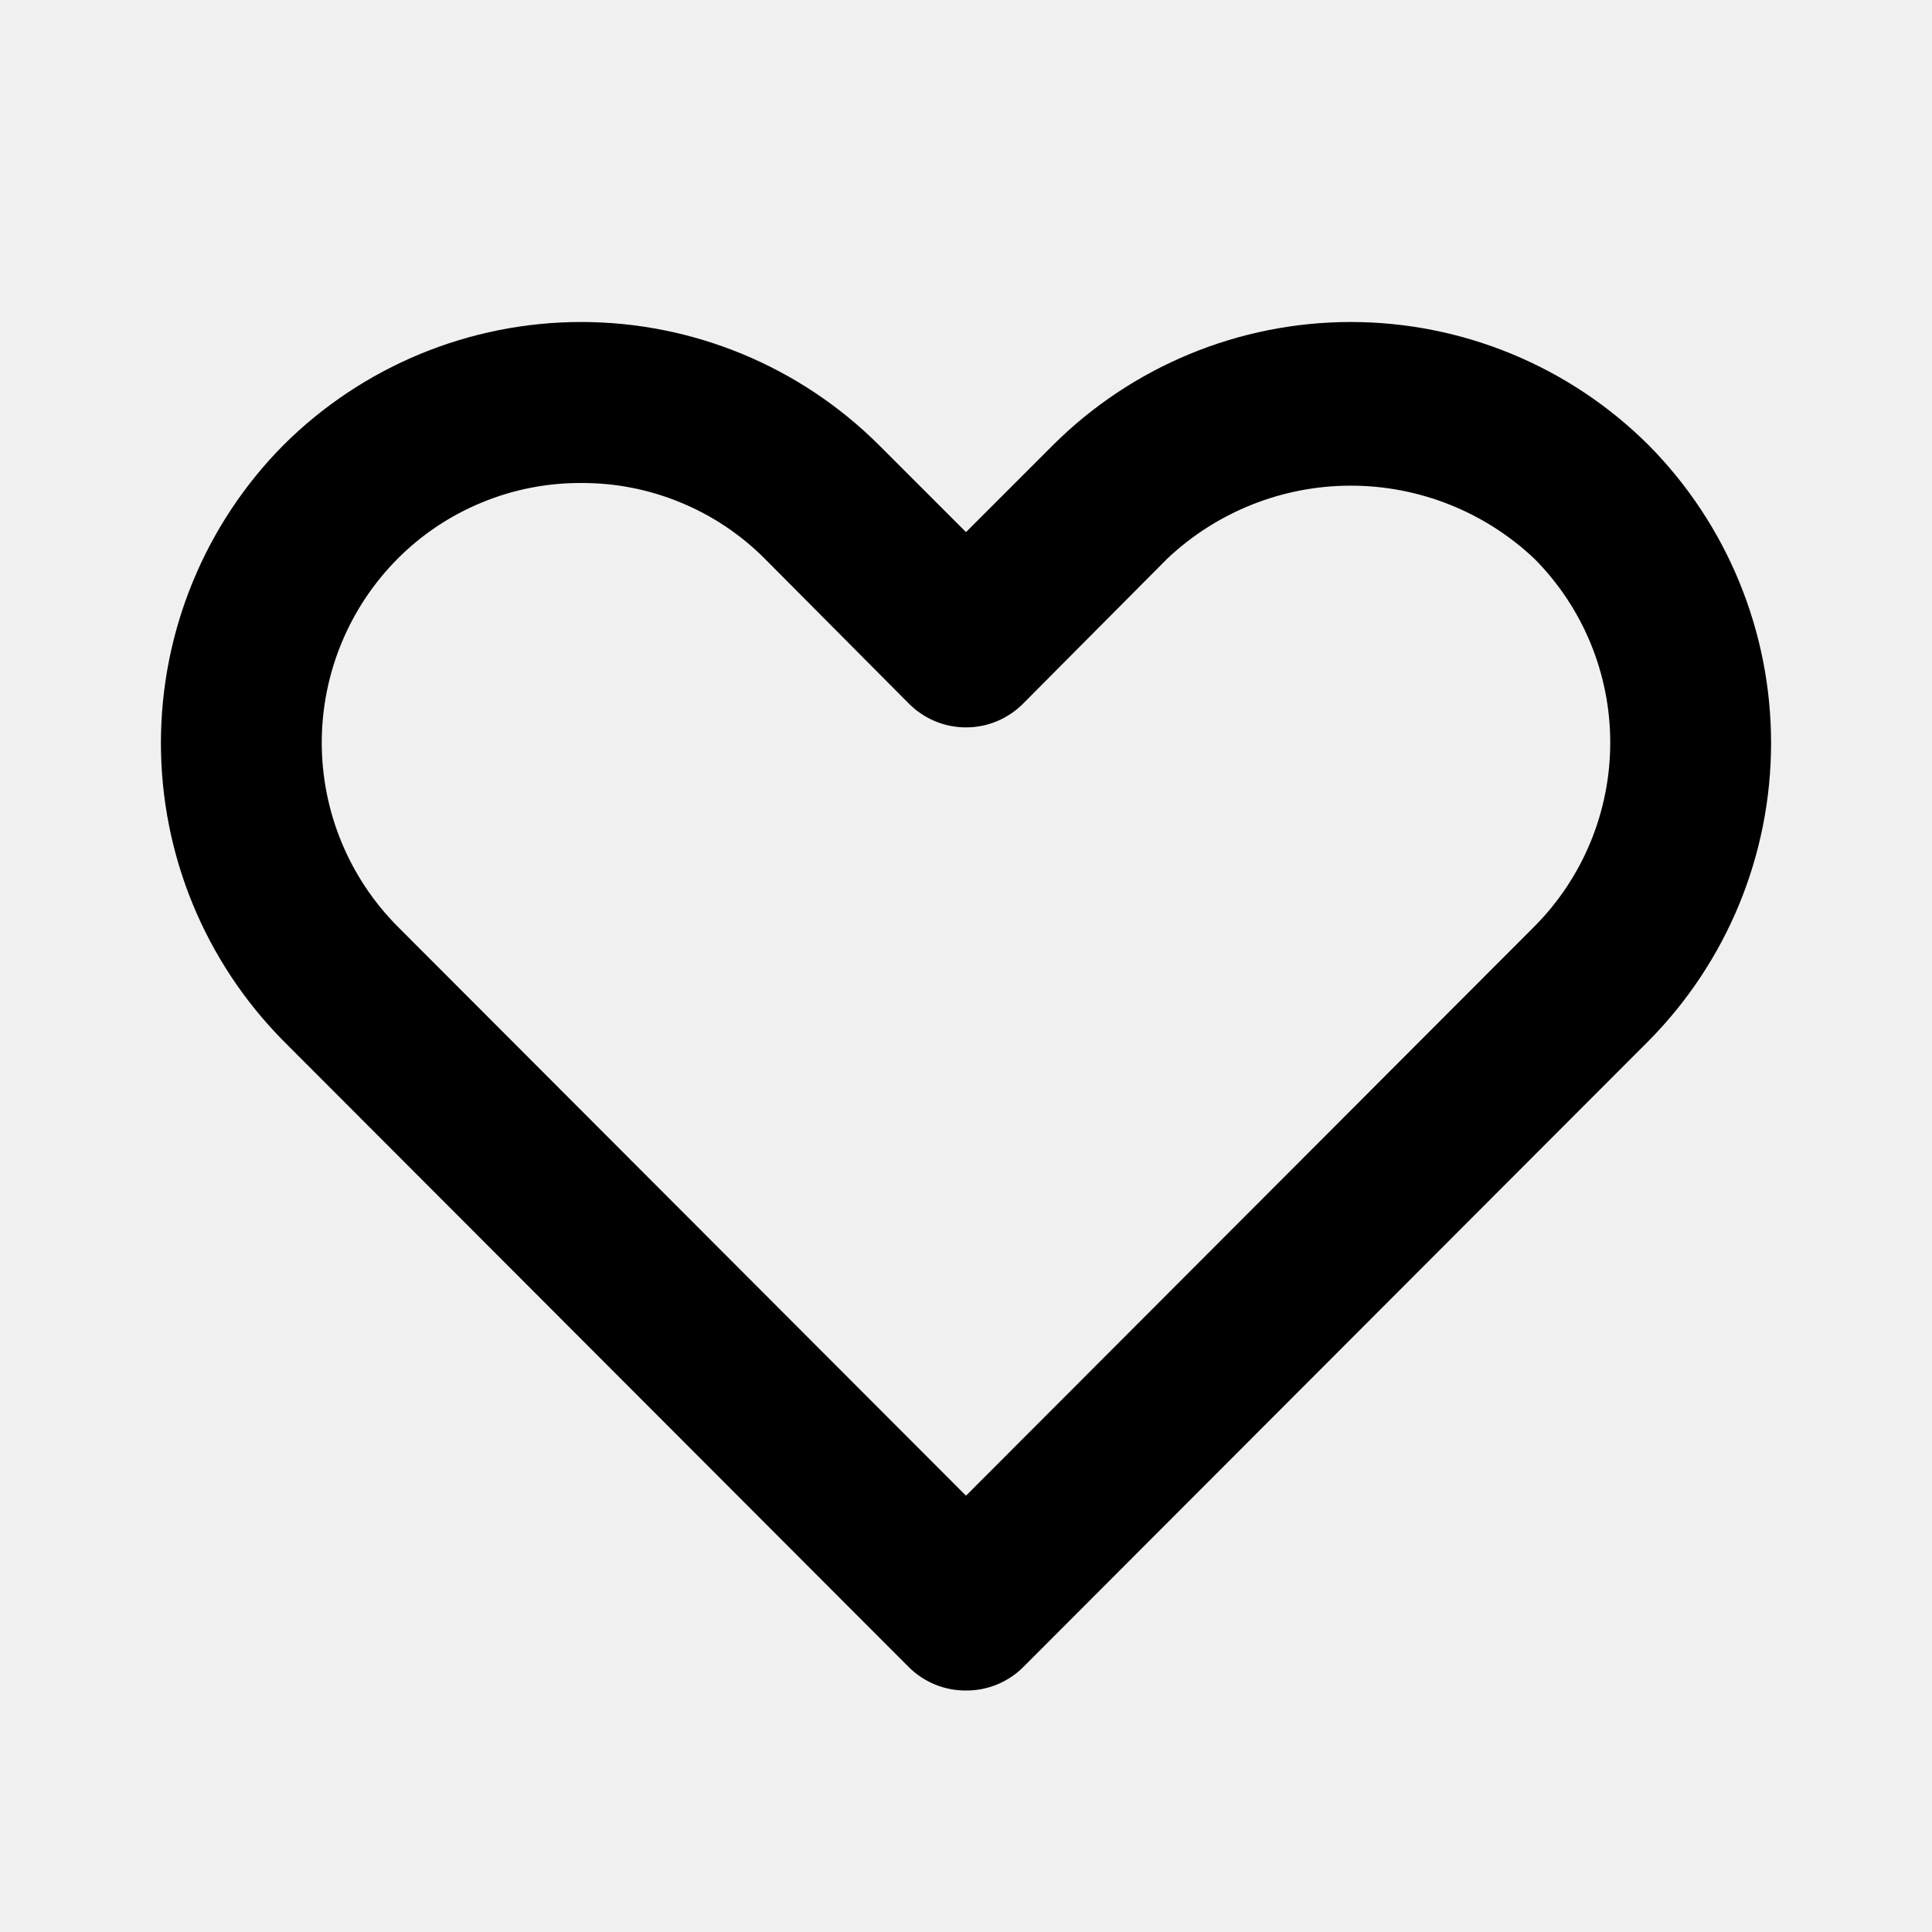
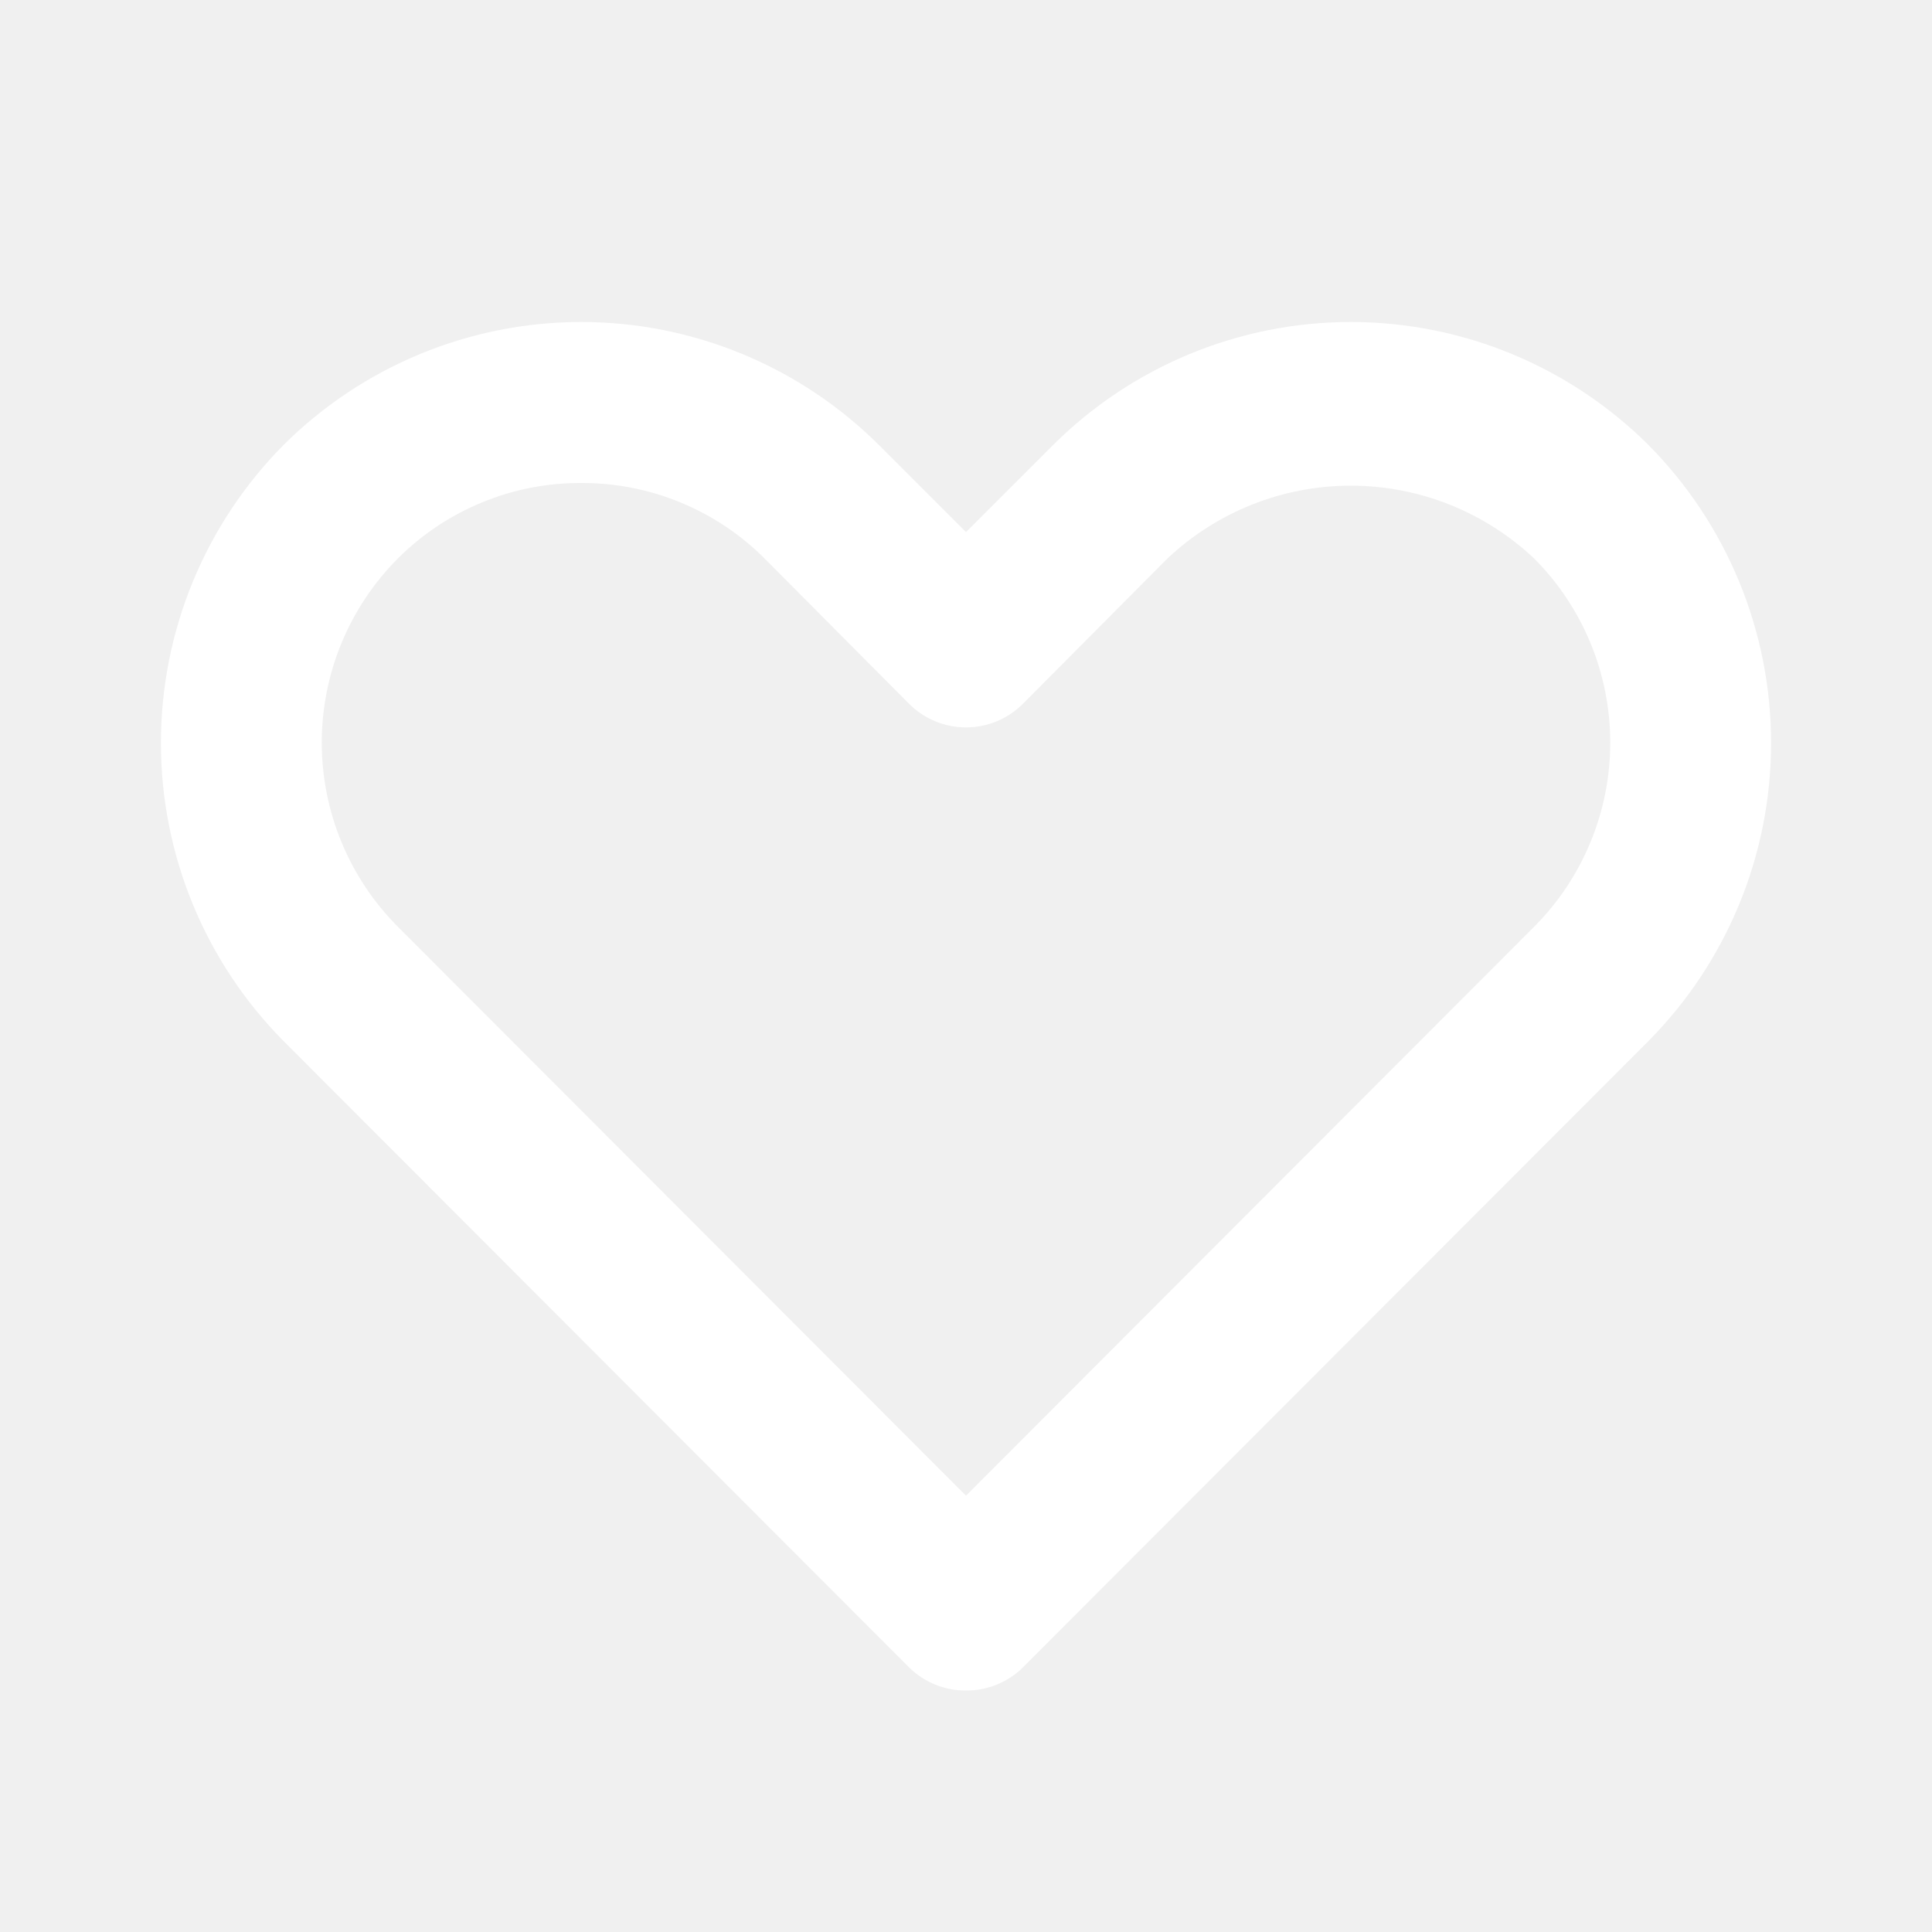
<svg xmlns="http://www.w3.org/2000/svg" width="24" height="24" viewBox="0 0 24 24" fill="none">
  <g clip-path="url(#clip0_301_4077)">
-     <path d="M12 21C11.868 21.001 11.738 20.976 11.616 20.926C11.494 20.876 11.383 20.803 11.29 20.71L3.52 12.93C2.545 11.945 1.999 10.616 1.999 9.23C1.999 7.844 2.545 6.515 3.52 5.53C4.502 4.551 5.833 4 7.22 4C8.607 4 9.938 4.551 10.92 5.53L12 6.61L13.08 5.53C14.062 4.551 15.393 4 16.78 4C18.167 4 19.498 4.551 20.48 5.53C21.455 6.515 22.001 7.844 22.001 9.23C22.001 10.616 21.455 11.945 20.48 12.93L12.71 20.71C12.617 20.803 12.506 20.876 12.384 20.926C12.262 20.976 12.132 21.001 12 21ZM7.22 6C6.797 5.998 6.377 6.08 5.986 6.242C5.594 6.403 5.239 6.64 4.94 6.94C4.336 7.547 3.997 8.369 3.997 9.225C3.997 10.081 4.336 10.903 4.94 11.51L12 18.58L19.06 11.51C19.664 10.903 20.003 10.081 20.003 9.225C20.003 8.369 19.664 7.547 19.06 6.94C18.444 6.358 17.628 6.033 16.78 6.033C15.932 6.033 15.116 6.358 14.5 6.94L12.71 8.74C12.617 8.834 12.506 8.908 12.385 8.959C12.263 9.01 12.132 9.036 12 9.036C11.868 9.036 11.737 9.01 11.615 8.959C11.494 8.908 11.383 8.834 11.29 8.74L9.5 6.94C9.201 6.64 8.846 6.403 8.454 6.242C8.063 6.08 7.643 5.998 7.22 6V6Z" fill="black" />
+     <path d="M12 21C11.868 21.001 11.738 20.976 11.616 20.926C11.494 20.876 11.383 20.803 11.29 20.71L3.52 12.93C2.545 11.945 1.999 10.616 1.999 9.23C1.999 7.844 2.545 6.515 3.52 5.53C4.502 4.551 5.833 4 7.22 4C8.607 4 9.938 4.551 10.92 5.53L12 6.61L13.08 5.53C14.062 4.551 15.393 4 16.78 4C18.167 4 19.498 4.551 20.48 5.53C21.455 6.515 22.001 7.844 22.001 9.23C22.001 10.616 21.455 11.945 20.48 12.93L12.71 20.71C12.617 20.803 12.506 20.876 12.384 20.926C12.262 20.976 12.132 21.001 12 21ZM7.22 6C6.797 5.998 6.377 6.08 5.986 6.242C5.594 6.403 5.239 6.64 4.94 6.94C4.336 7.547 3.997 8.369 3.997 9.225C3.997 10.081 4.336 10.903 4.94 11.51L12 18.58L19.06 11.51C19.664 10.903 20.003 10.081 20.003 9.225C20.003 8.369 19.664 7.547 19.06 6.94C18.444 6.358 17.628 6.033 16.78 6.033C15.932 6.033 15.116 6.358 14.5 6.94L12.71 8.74C12.617 8.834 12.506 8.908 12.385 8.959C12.263 9.01 12.132 9.036 12 9.036C11.868 9.036 11.737 9.01 11.615 8.959C11.494 8.908 11.383 8.834 11.29 8.74L9.5 6.94C9.201 6.64 8.846 6.403 8.454 6.242C8.063 6.08 7.643 5.998 7.22 6V6Z" fill="white" />
  </g>
  <defs>
    <clipPath id="clip0_301_4077">
      <rect width="24" height="24" fill="white" />
    </clipPath>
  </defs>
</svg>
